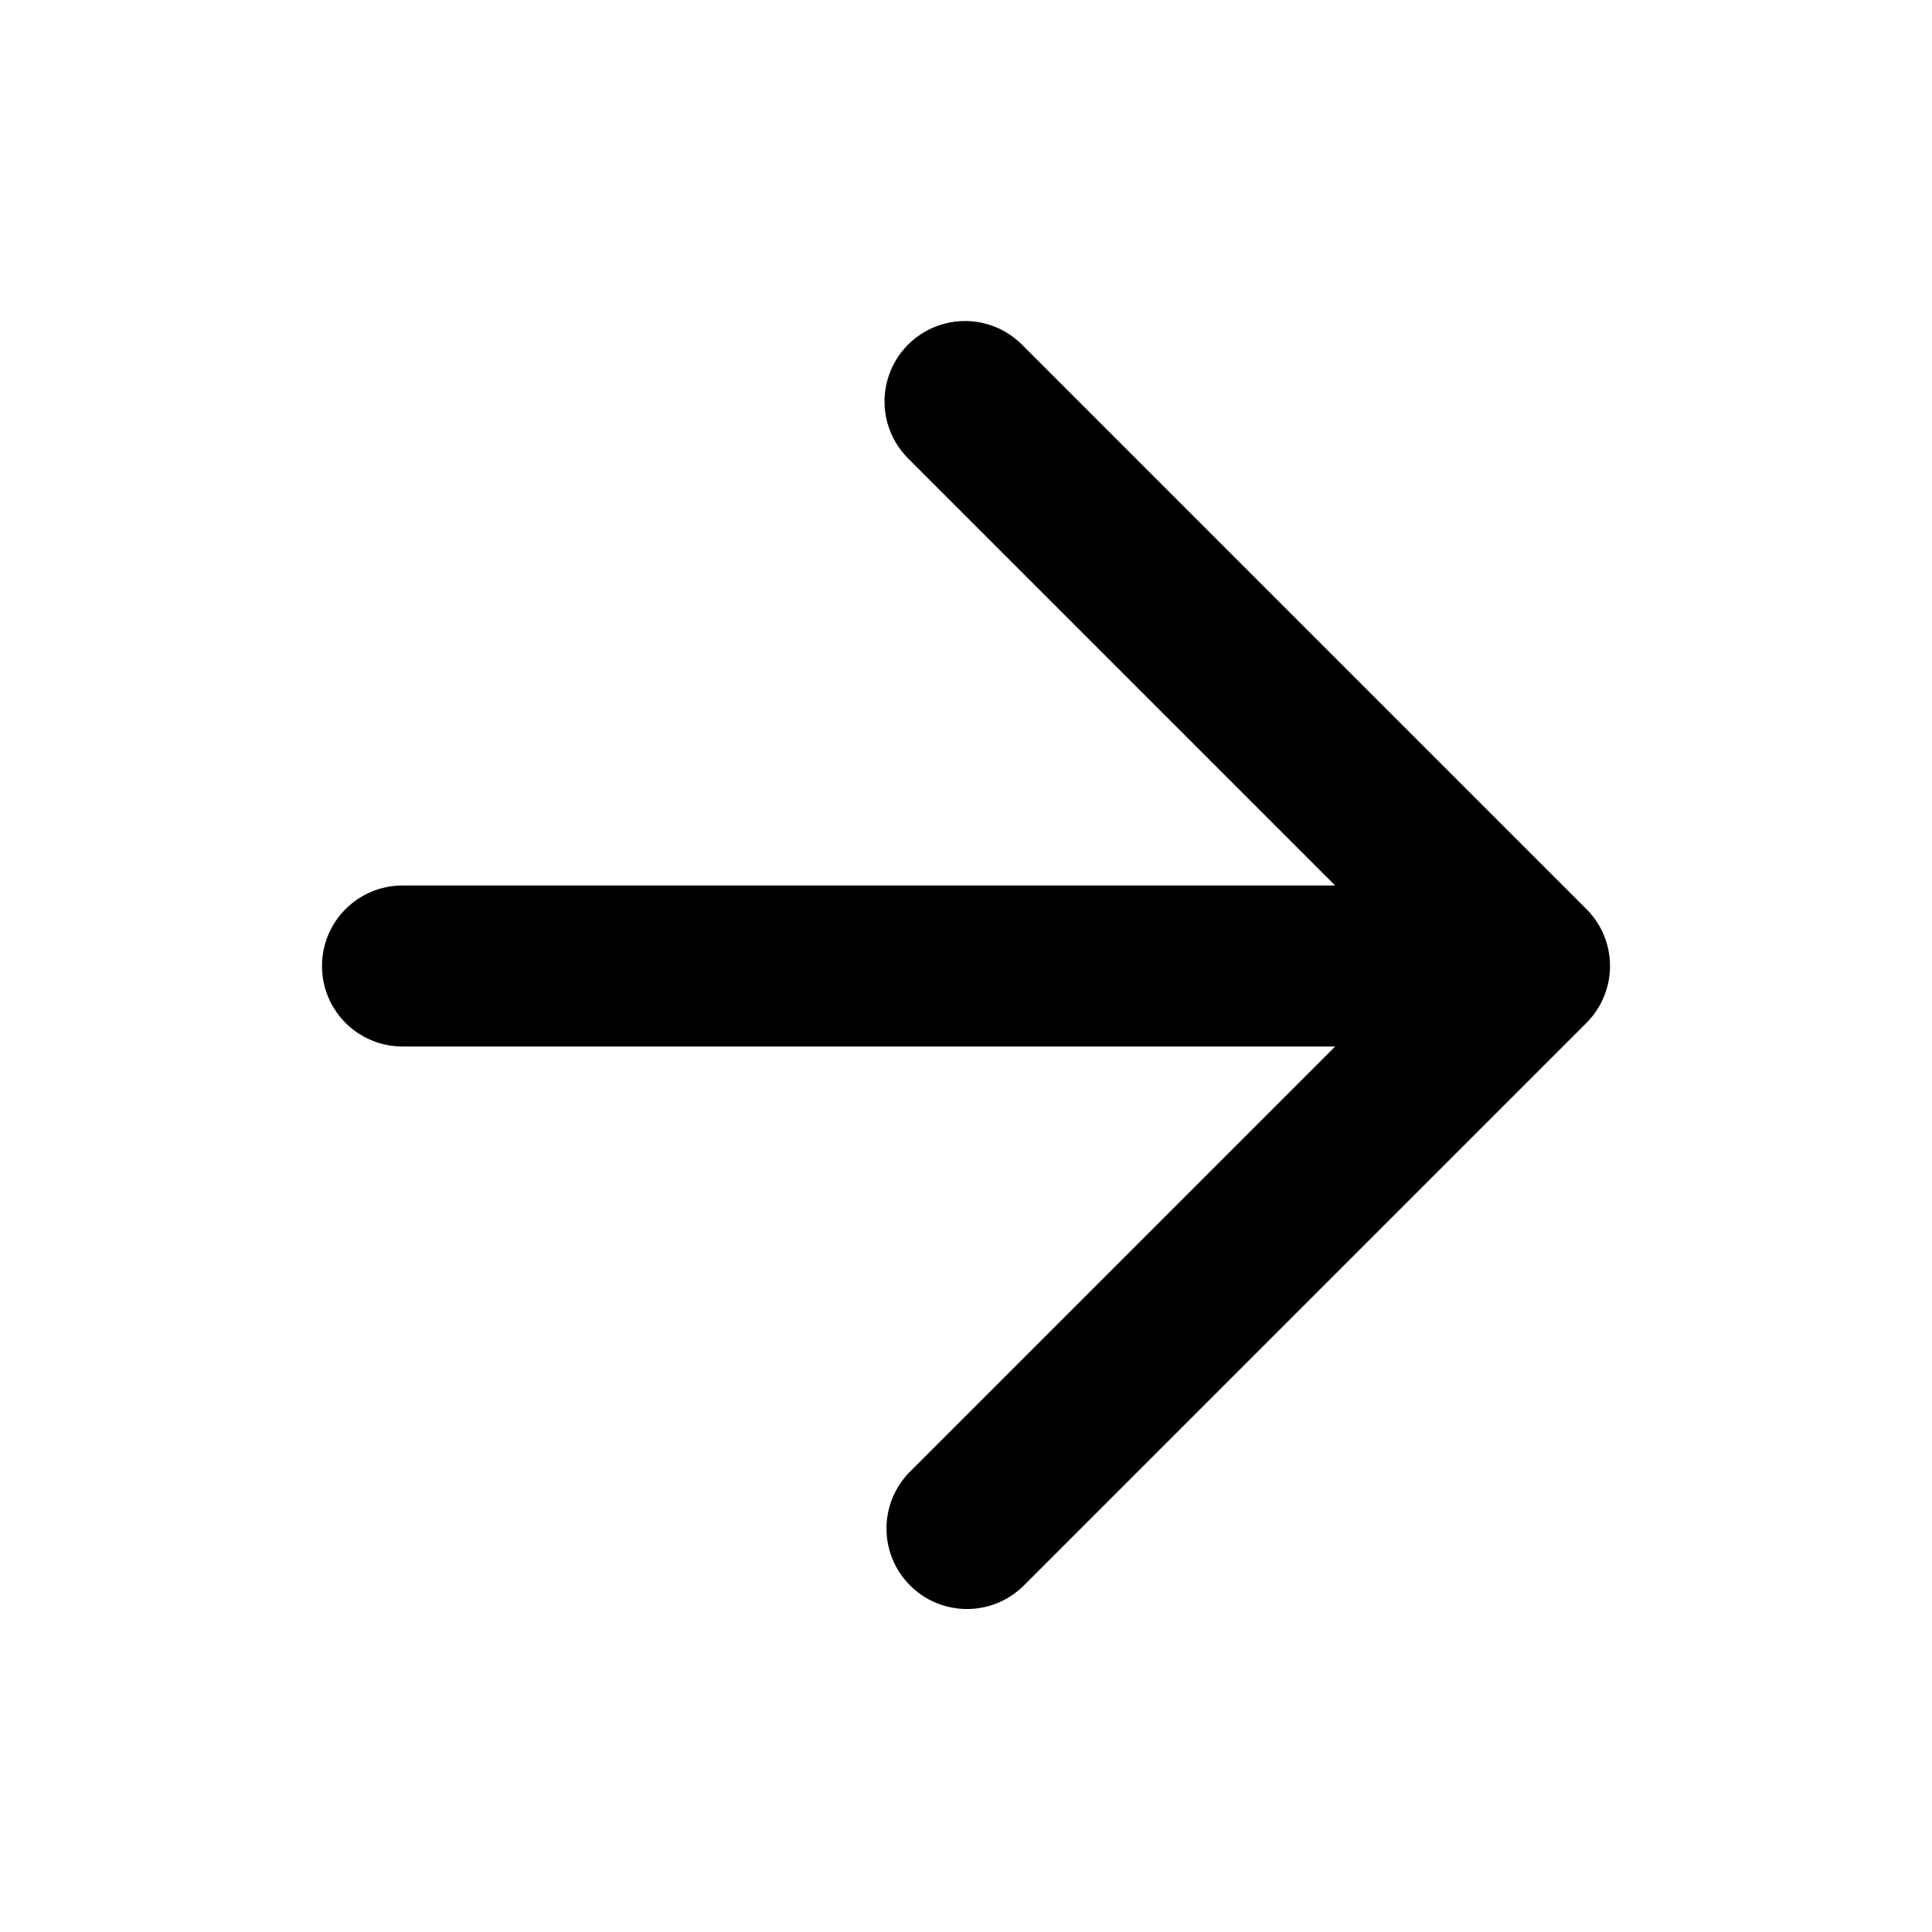
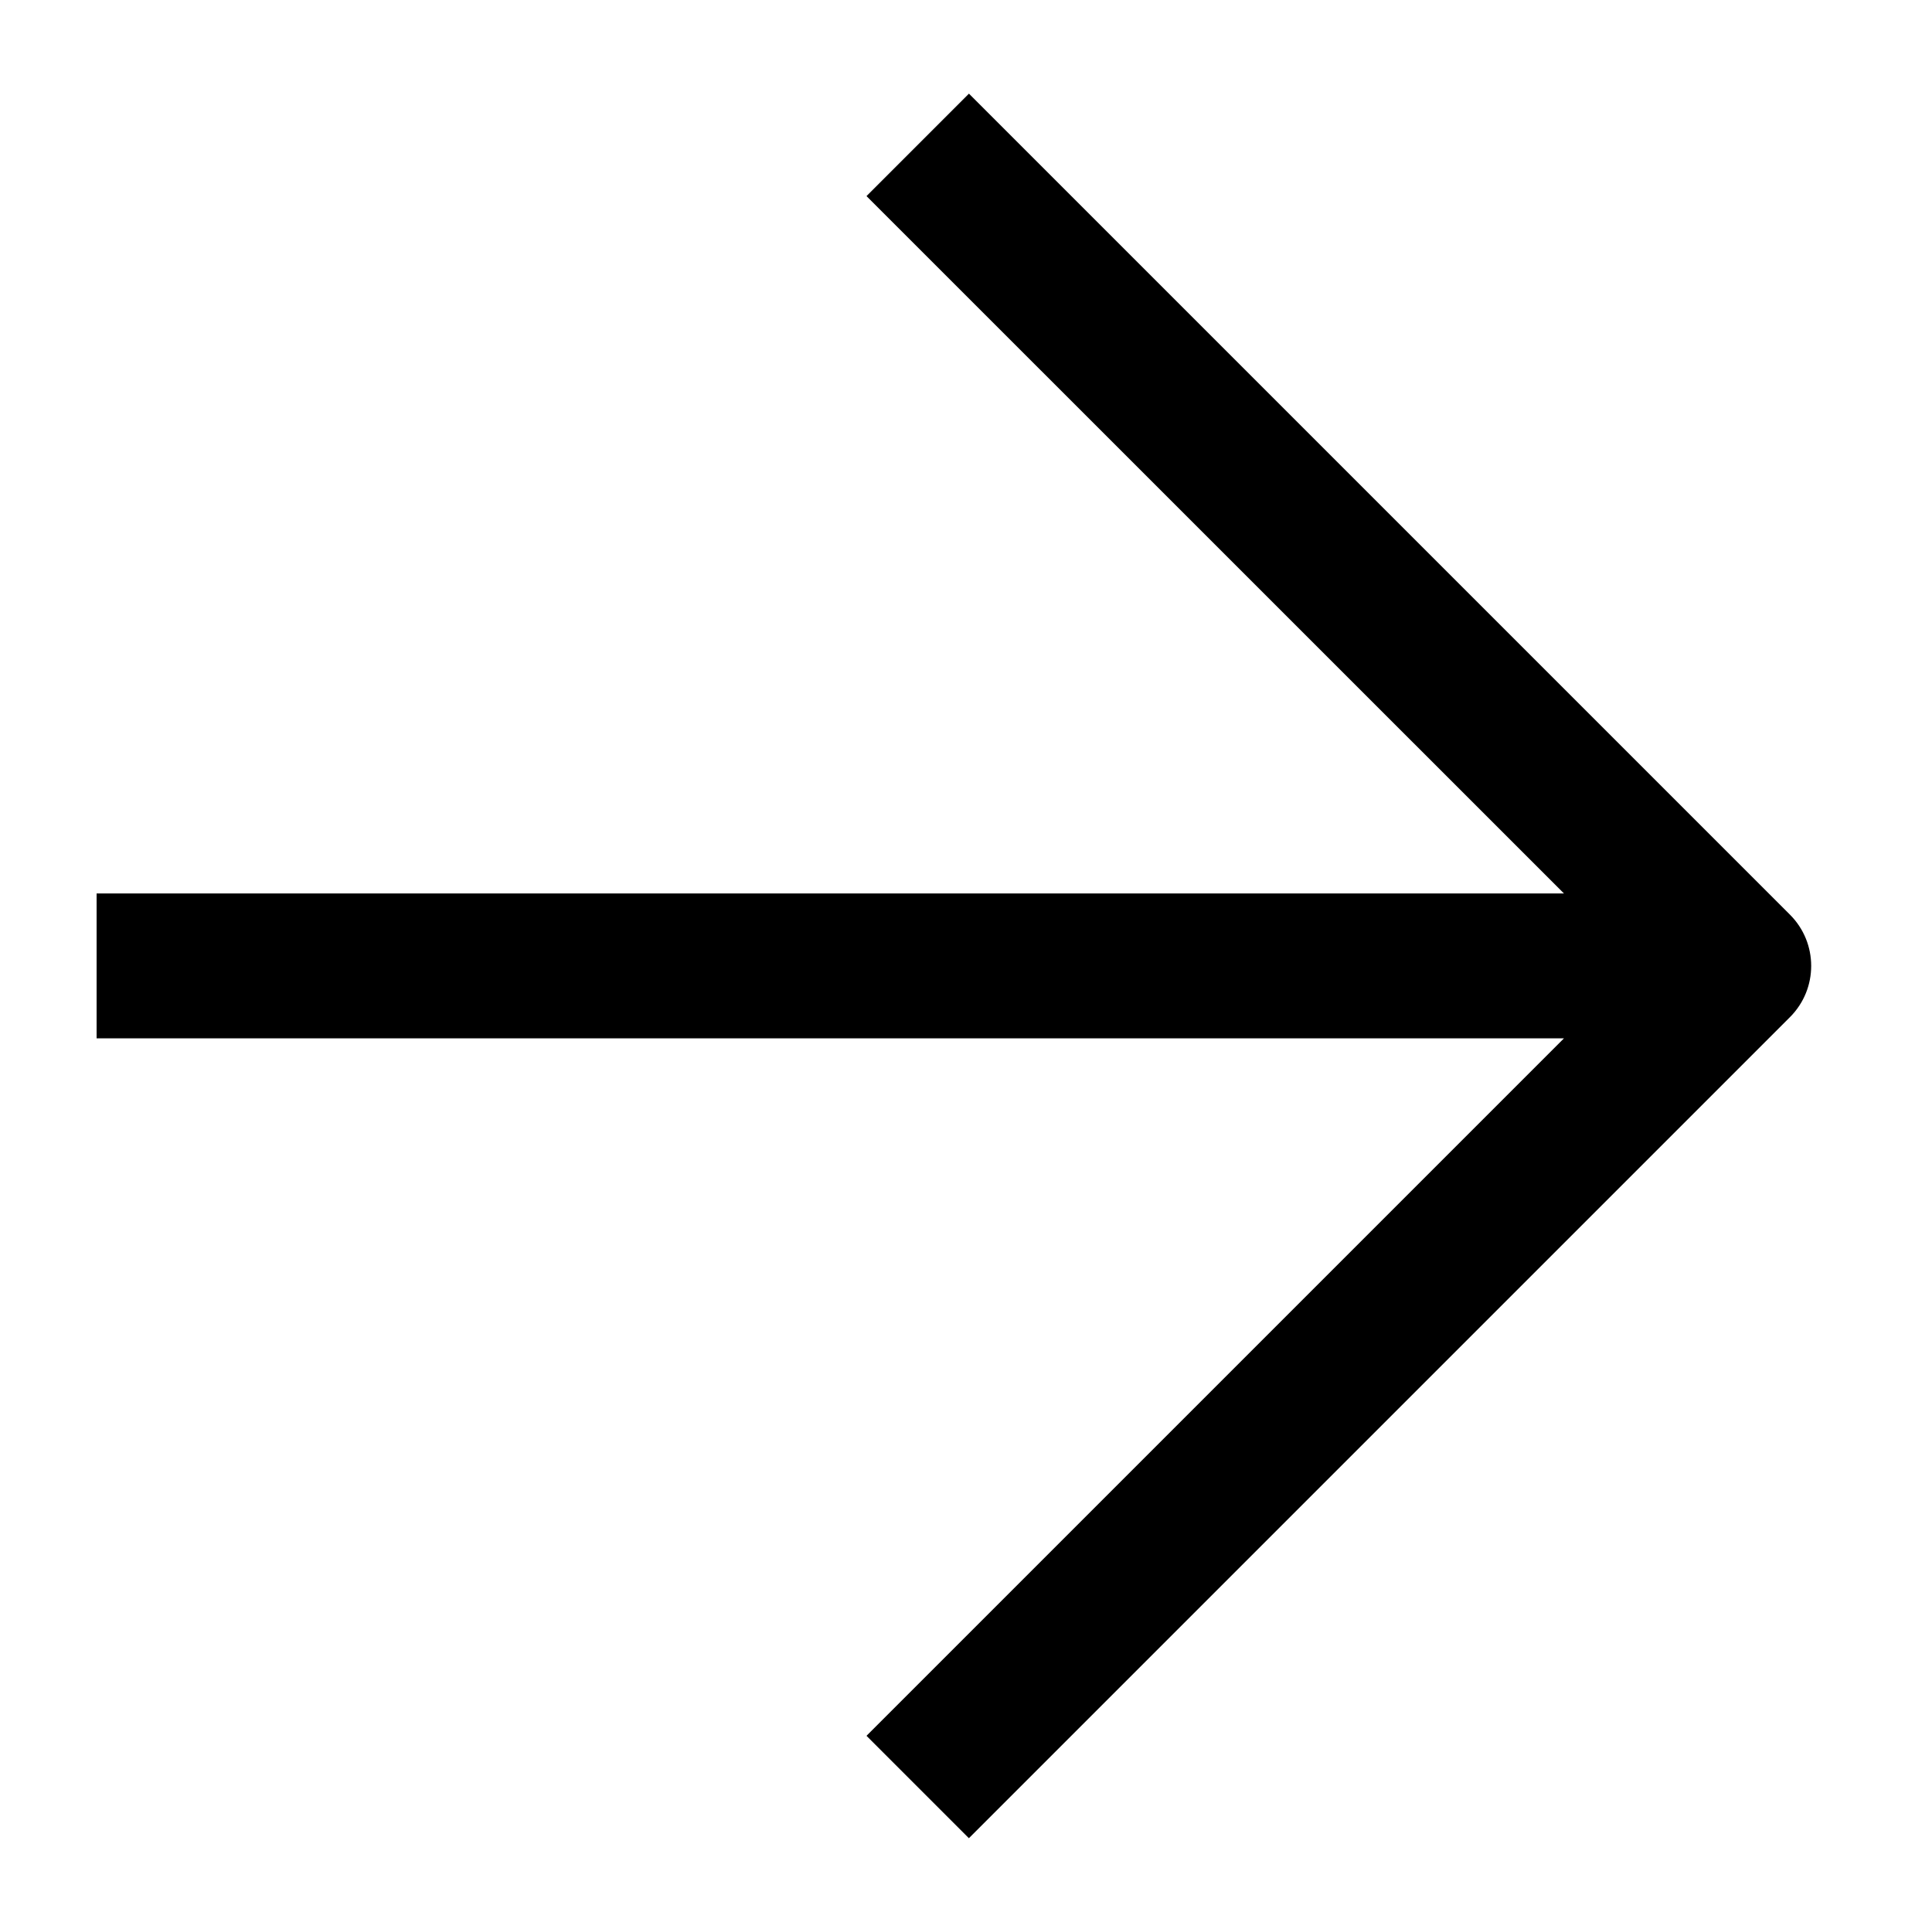
- <svg xmlns="http://www.w3.org/2000/svg" class="icon" width="24" height="24" viewBox="0 0 24 24">
-   <path fill-rule="evenodd" d="M12.707 4.293a1 1 0 1 0-1.414 1.414L16.586 11H5a1 1 0 1 0 0 2h11.586l-5.293 5.293a1 1 0 0 0 1.414 1.414l7-7 .007-.007a.997.997 0 0 0 .286-.697v-.006a.996.996 0 0 0-.286-.697l-.008-.008m-6.999-7 7 7Z" clip-rule="evenodd" />
+ <svg xmlns="http://www.w3.org/2000/svg" width="20" height="20" fill="currentColor" viewBox="0 0 20 20">
+   <path fill-rule="evenodd" d="m10.03.969 8.5 8.5a.75.75 0 0 1 0 1.06l-8.5 8.5-1.06-1.06 7.22-7.22H1v-1.5h15.19L8.97 2.03 10.03.97Z" clip-rule="evenodd" />
</svg>
